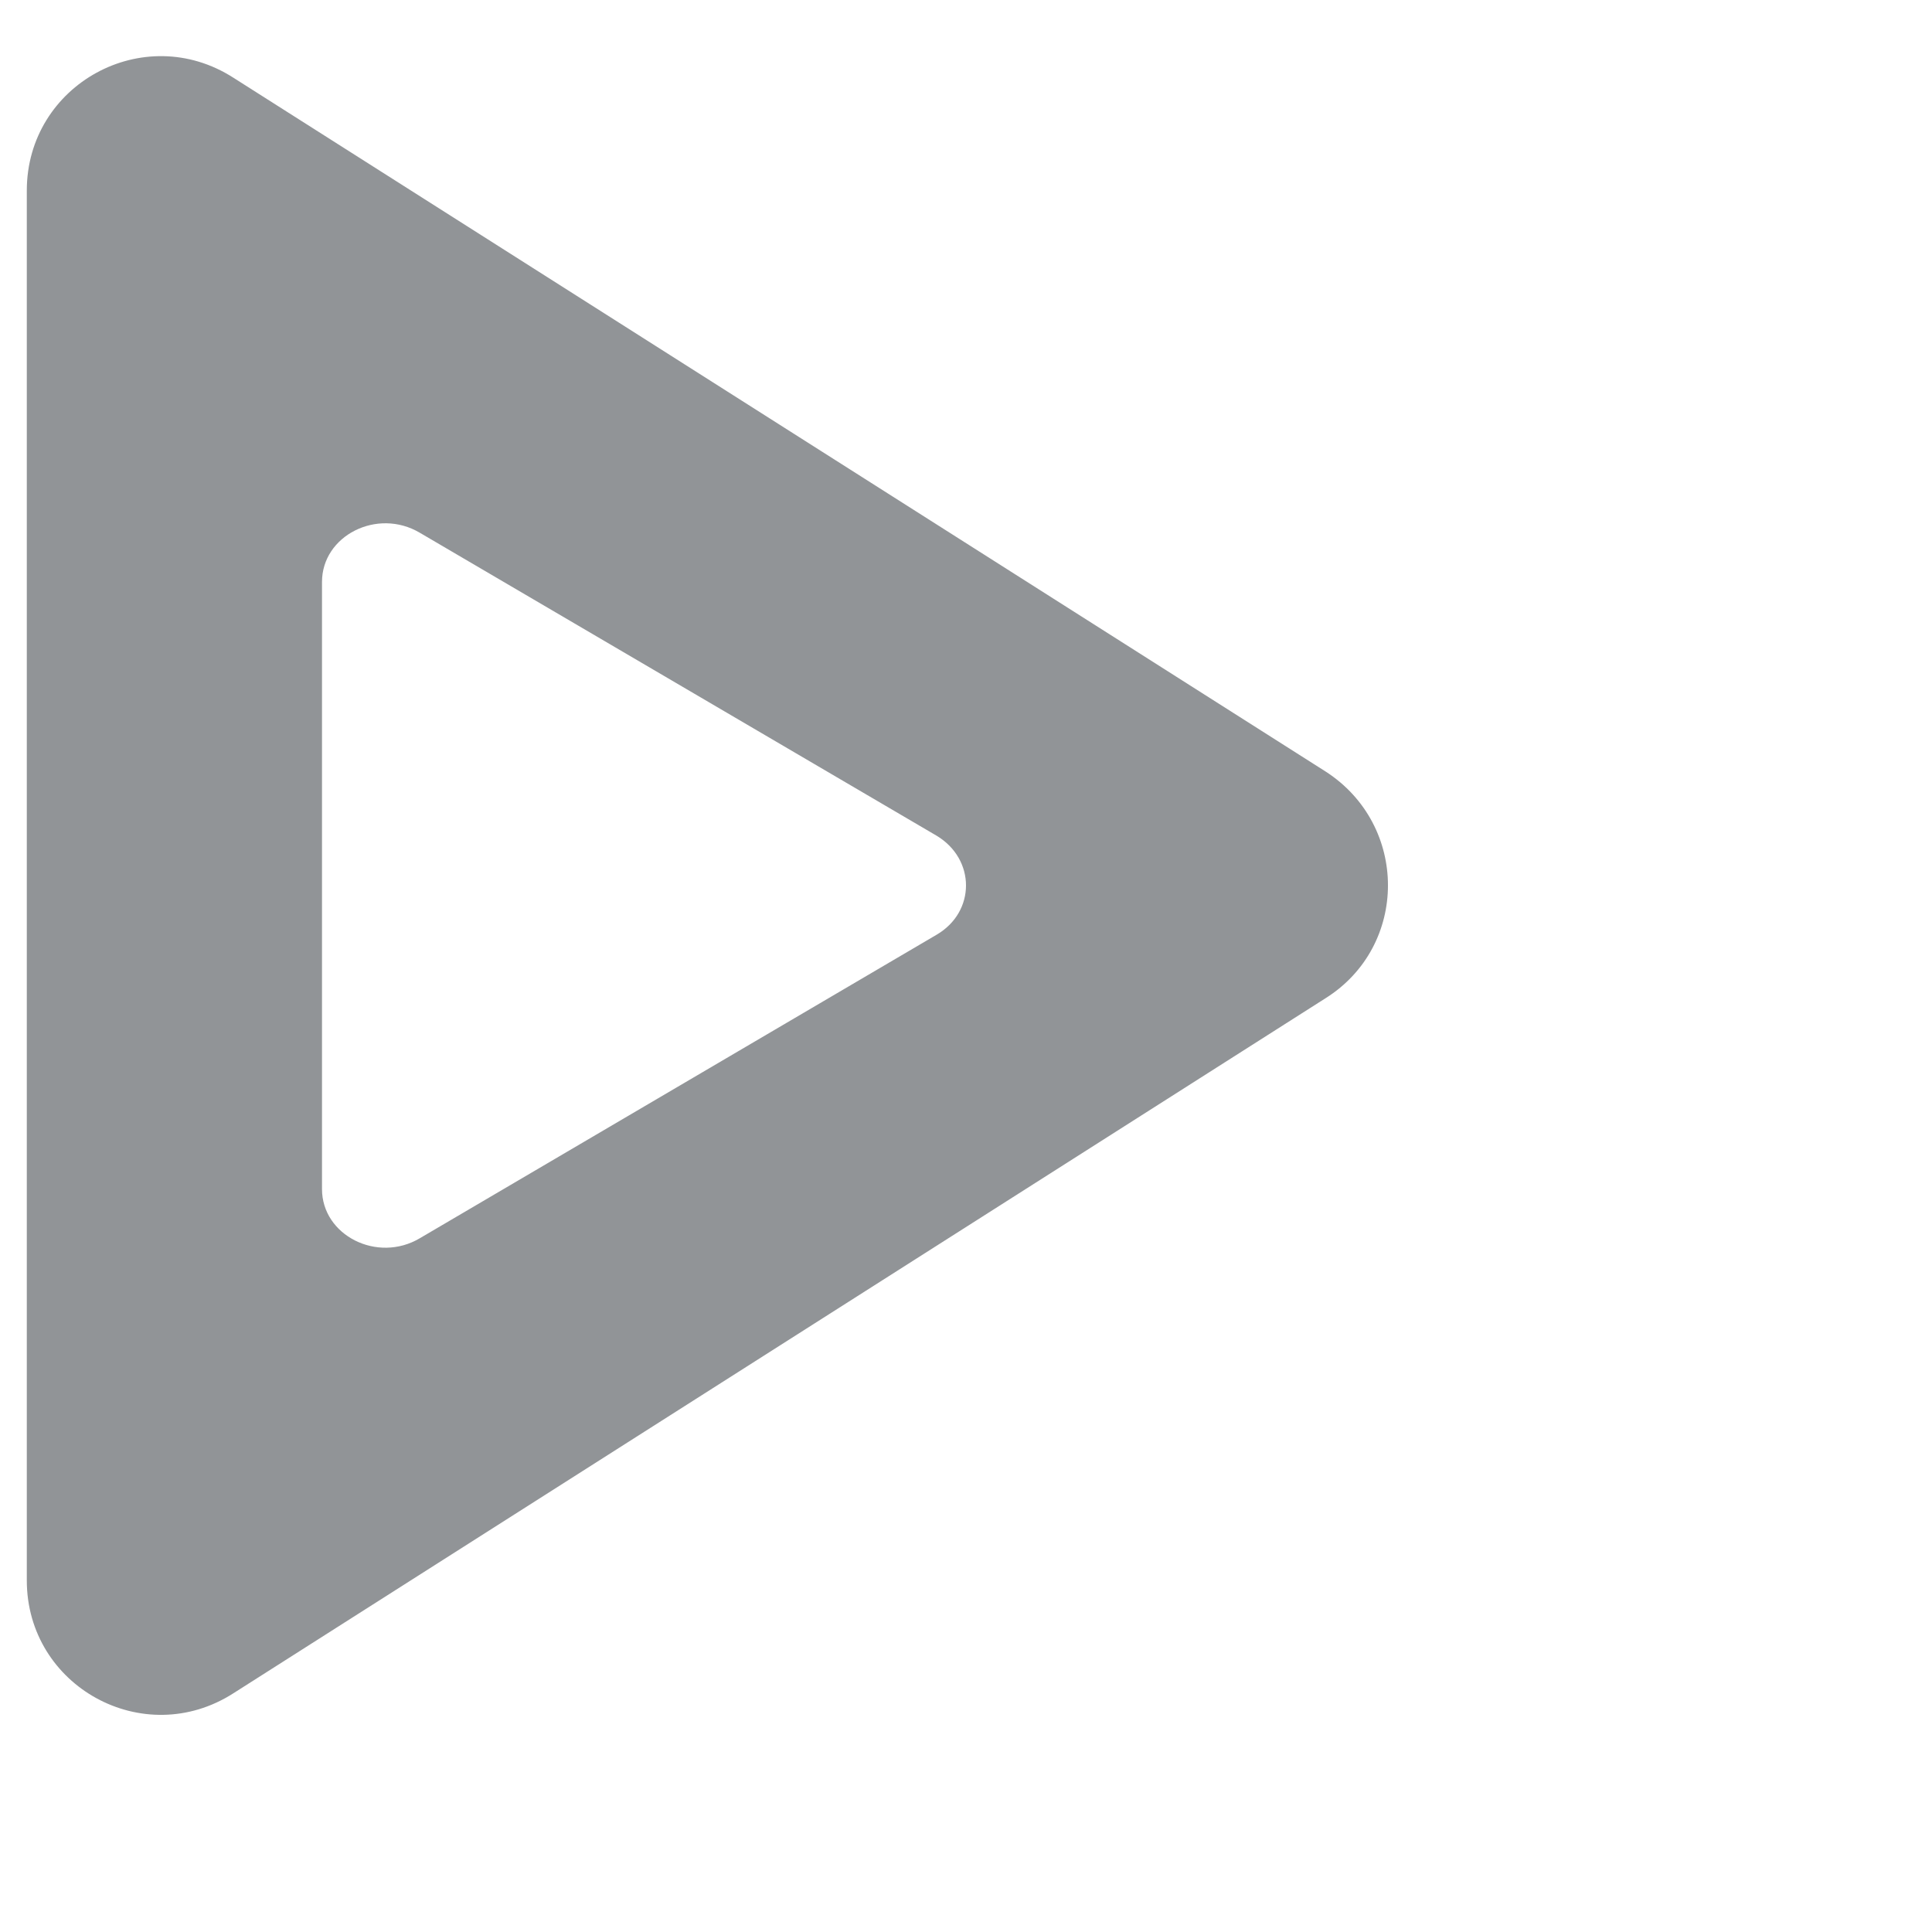
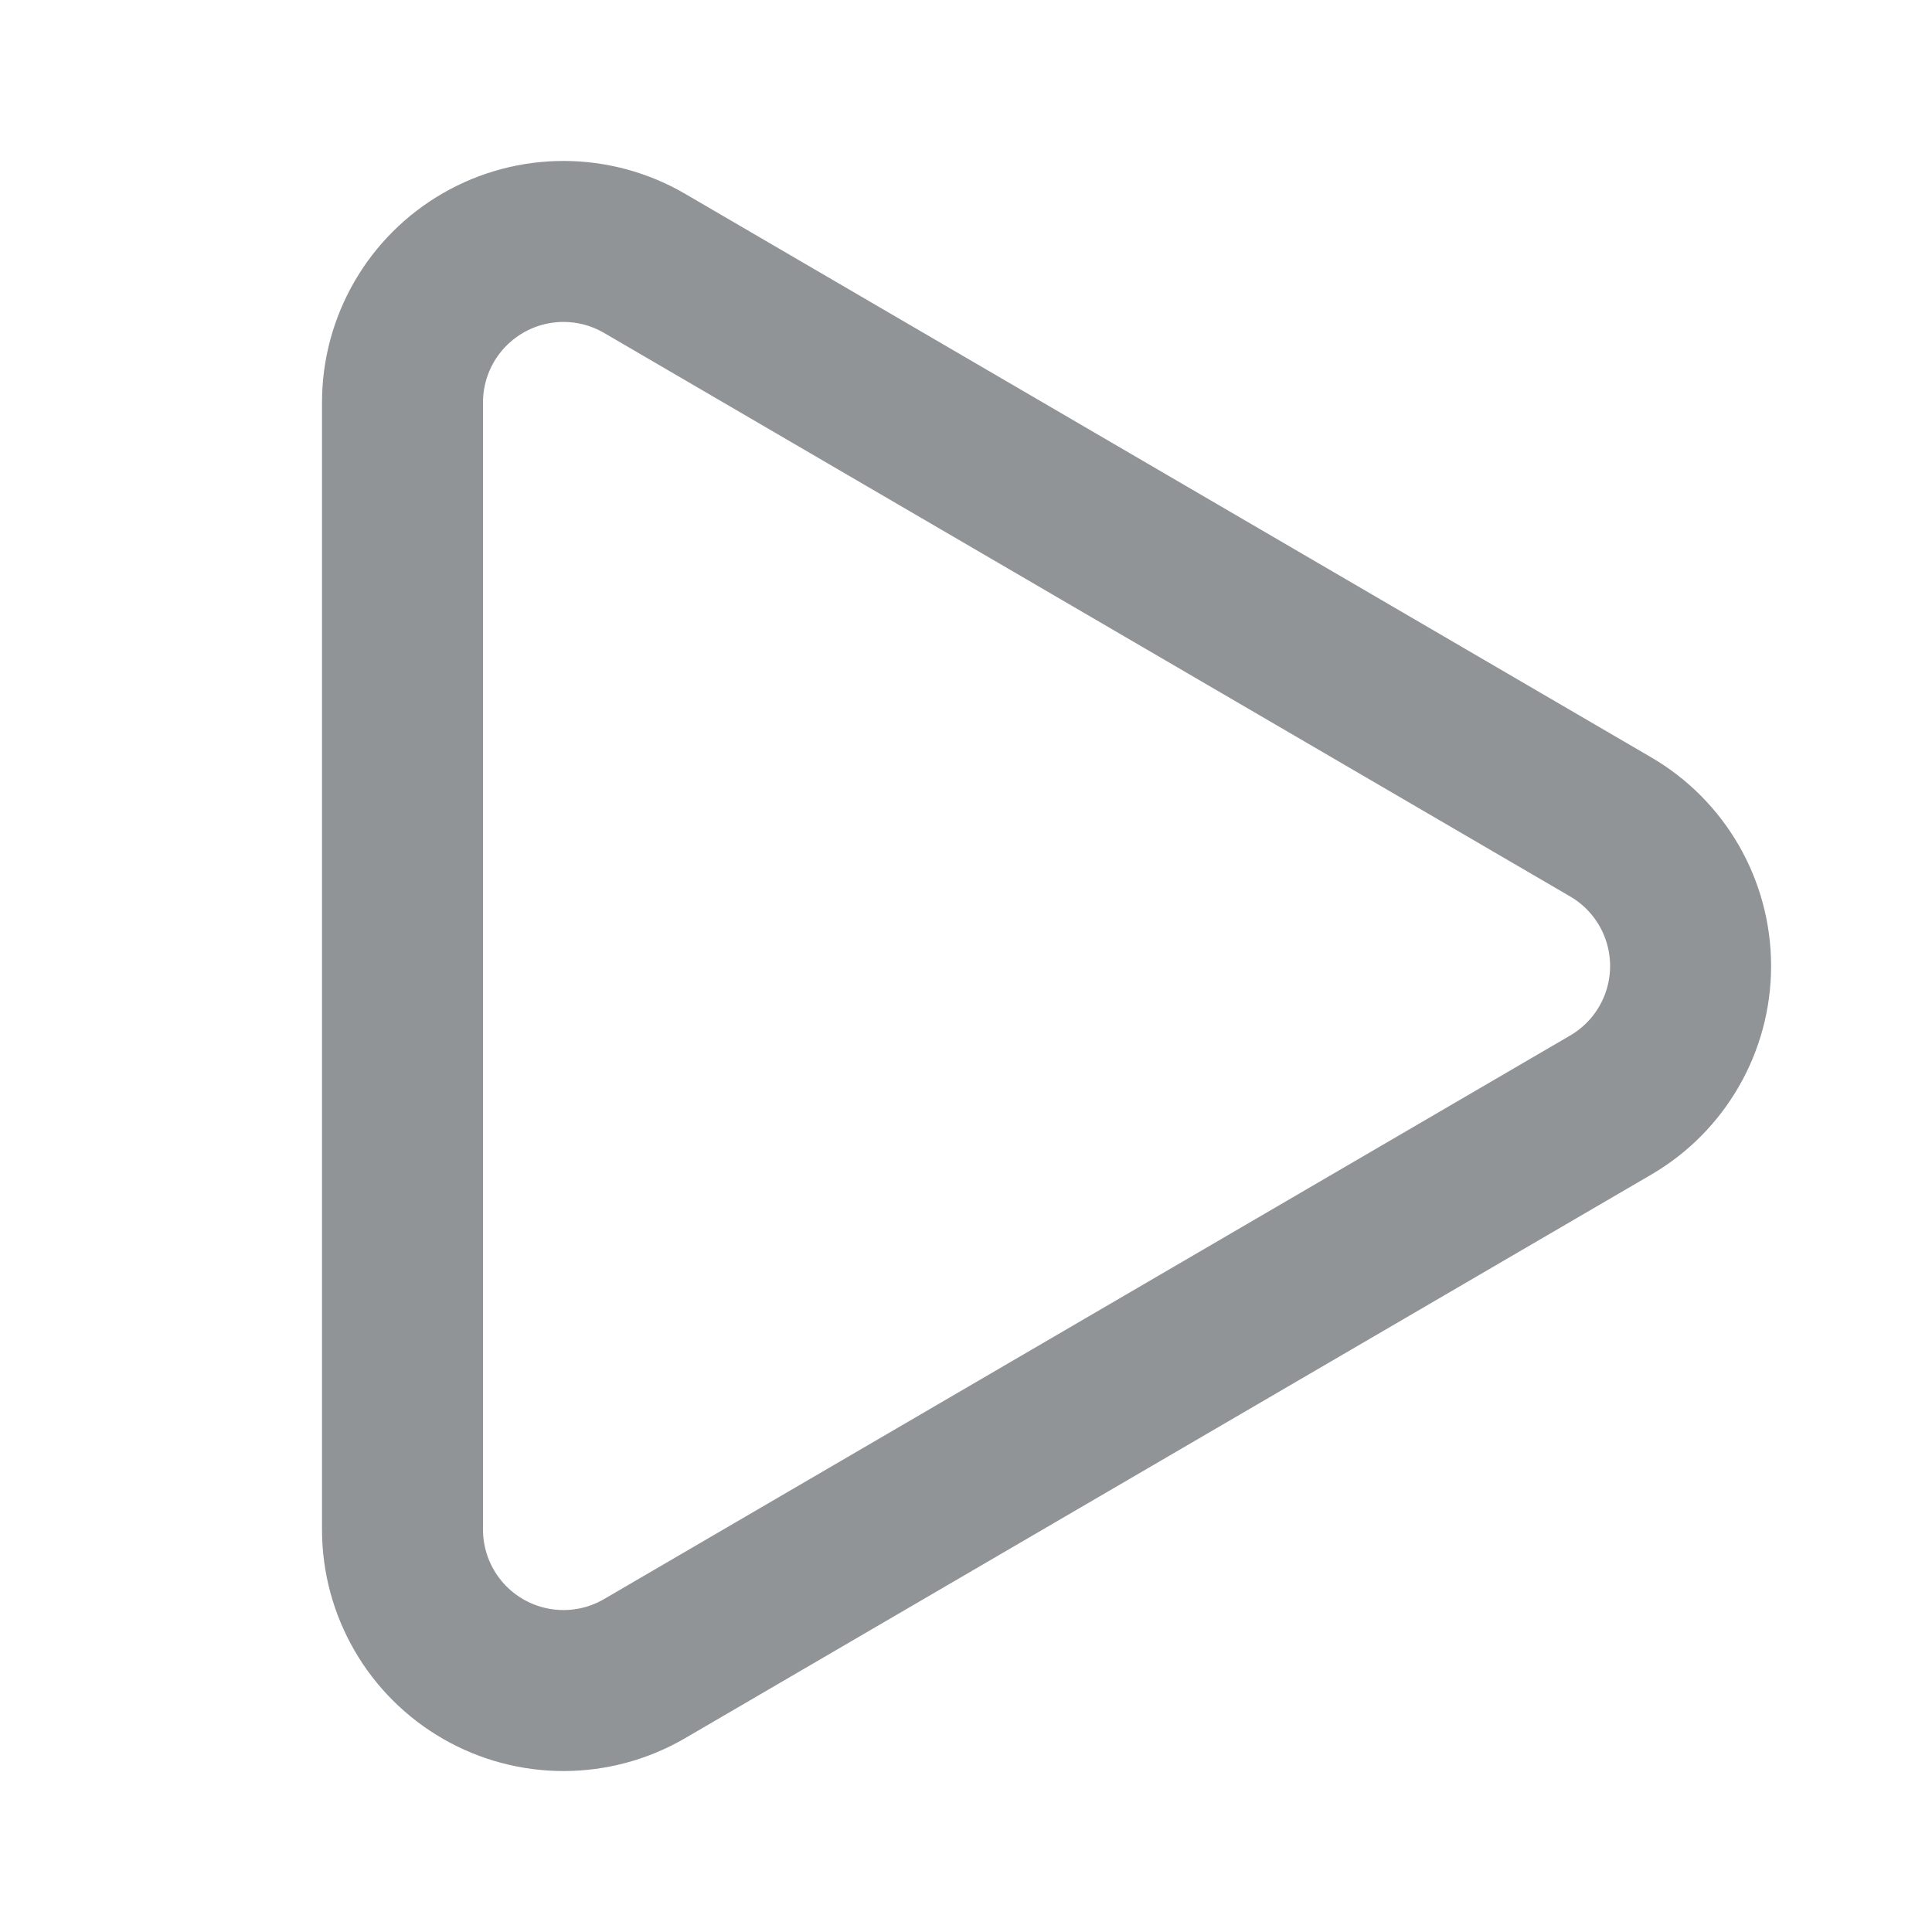
- <svg xmlns="http://www.w3.org/2000/svg" viewBox="0 0 24 24" fill="rgba(95, 99, 104, .68)">
-   <path d="M0.333 2.367C0.333 1.05 1.784 0.25 2.9 0.966L16.467 9.584C17.5 10.25 17.5 11.75 16.467 12.4L2.9 21.034C1.784 21.75 0.333 20.95 0.333 19.633V2.367ZM5.215 6.618C4.686 6.305 4 6.654 4 7.229V14.771C4 15.346 4.687 15.695 5.215 15.382L11.634 11.612C12.122 11.328 12.122 10.673 11.634 10.381L5.215 6.618Z" />
+ <svg xmlns="http://www.w3.org/2000/svg" width="24" height="24" viewBox="0 0 24 24" fill="none" stroke="rgba(95, 99, 104, .68)" stroke-width="2" stroke-linecap="round" stroke-linejoin="round">
+   <path d="M5 5a2 2 0 0 1 3.008-1.728l11.997 6.998a2 2 0 0 1 .003 3.458l-12 7A2 2 0 0 1 5 19z" />
</svg>
